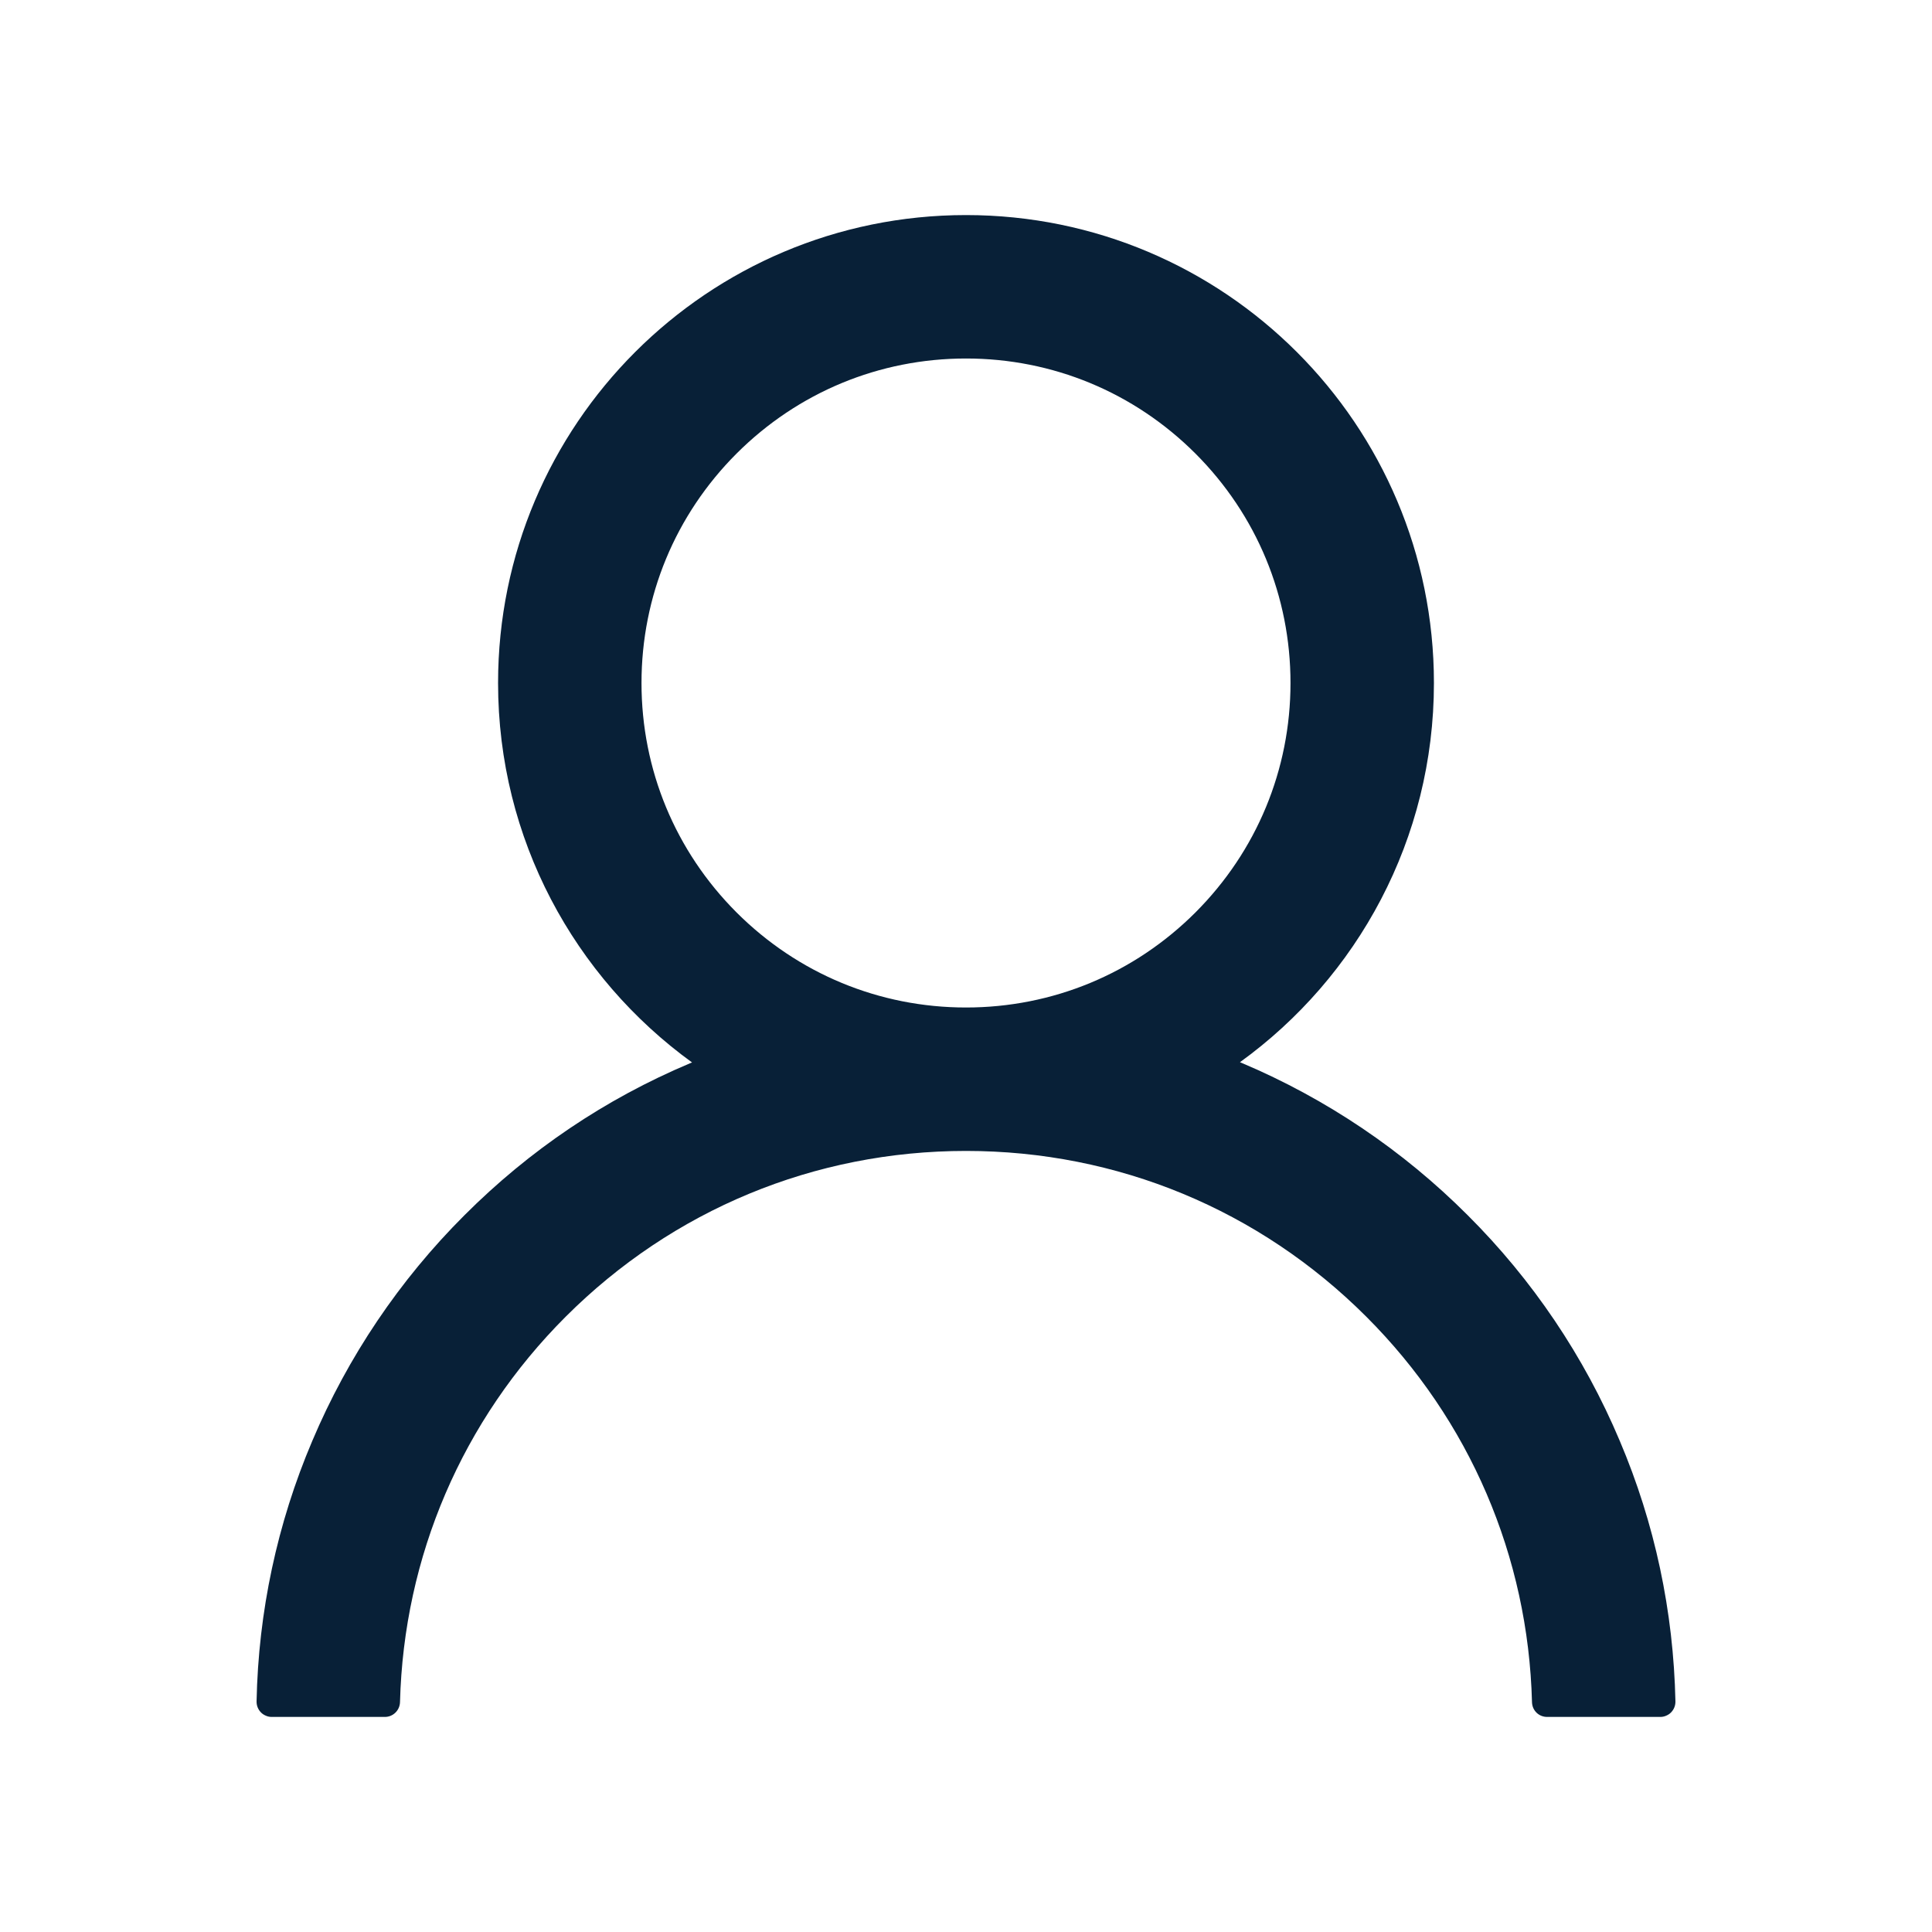
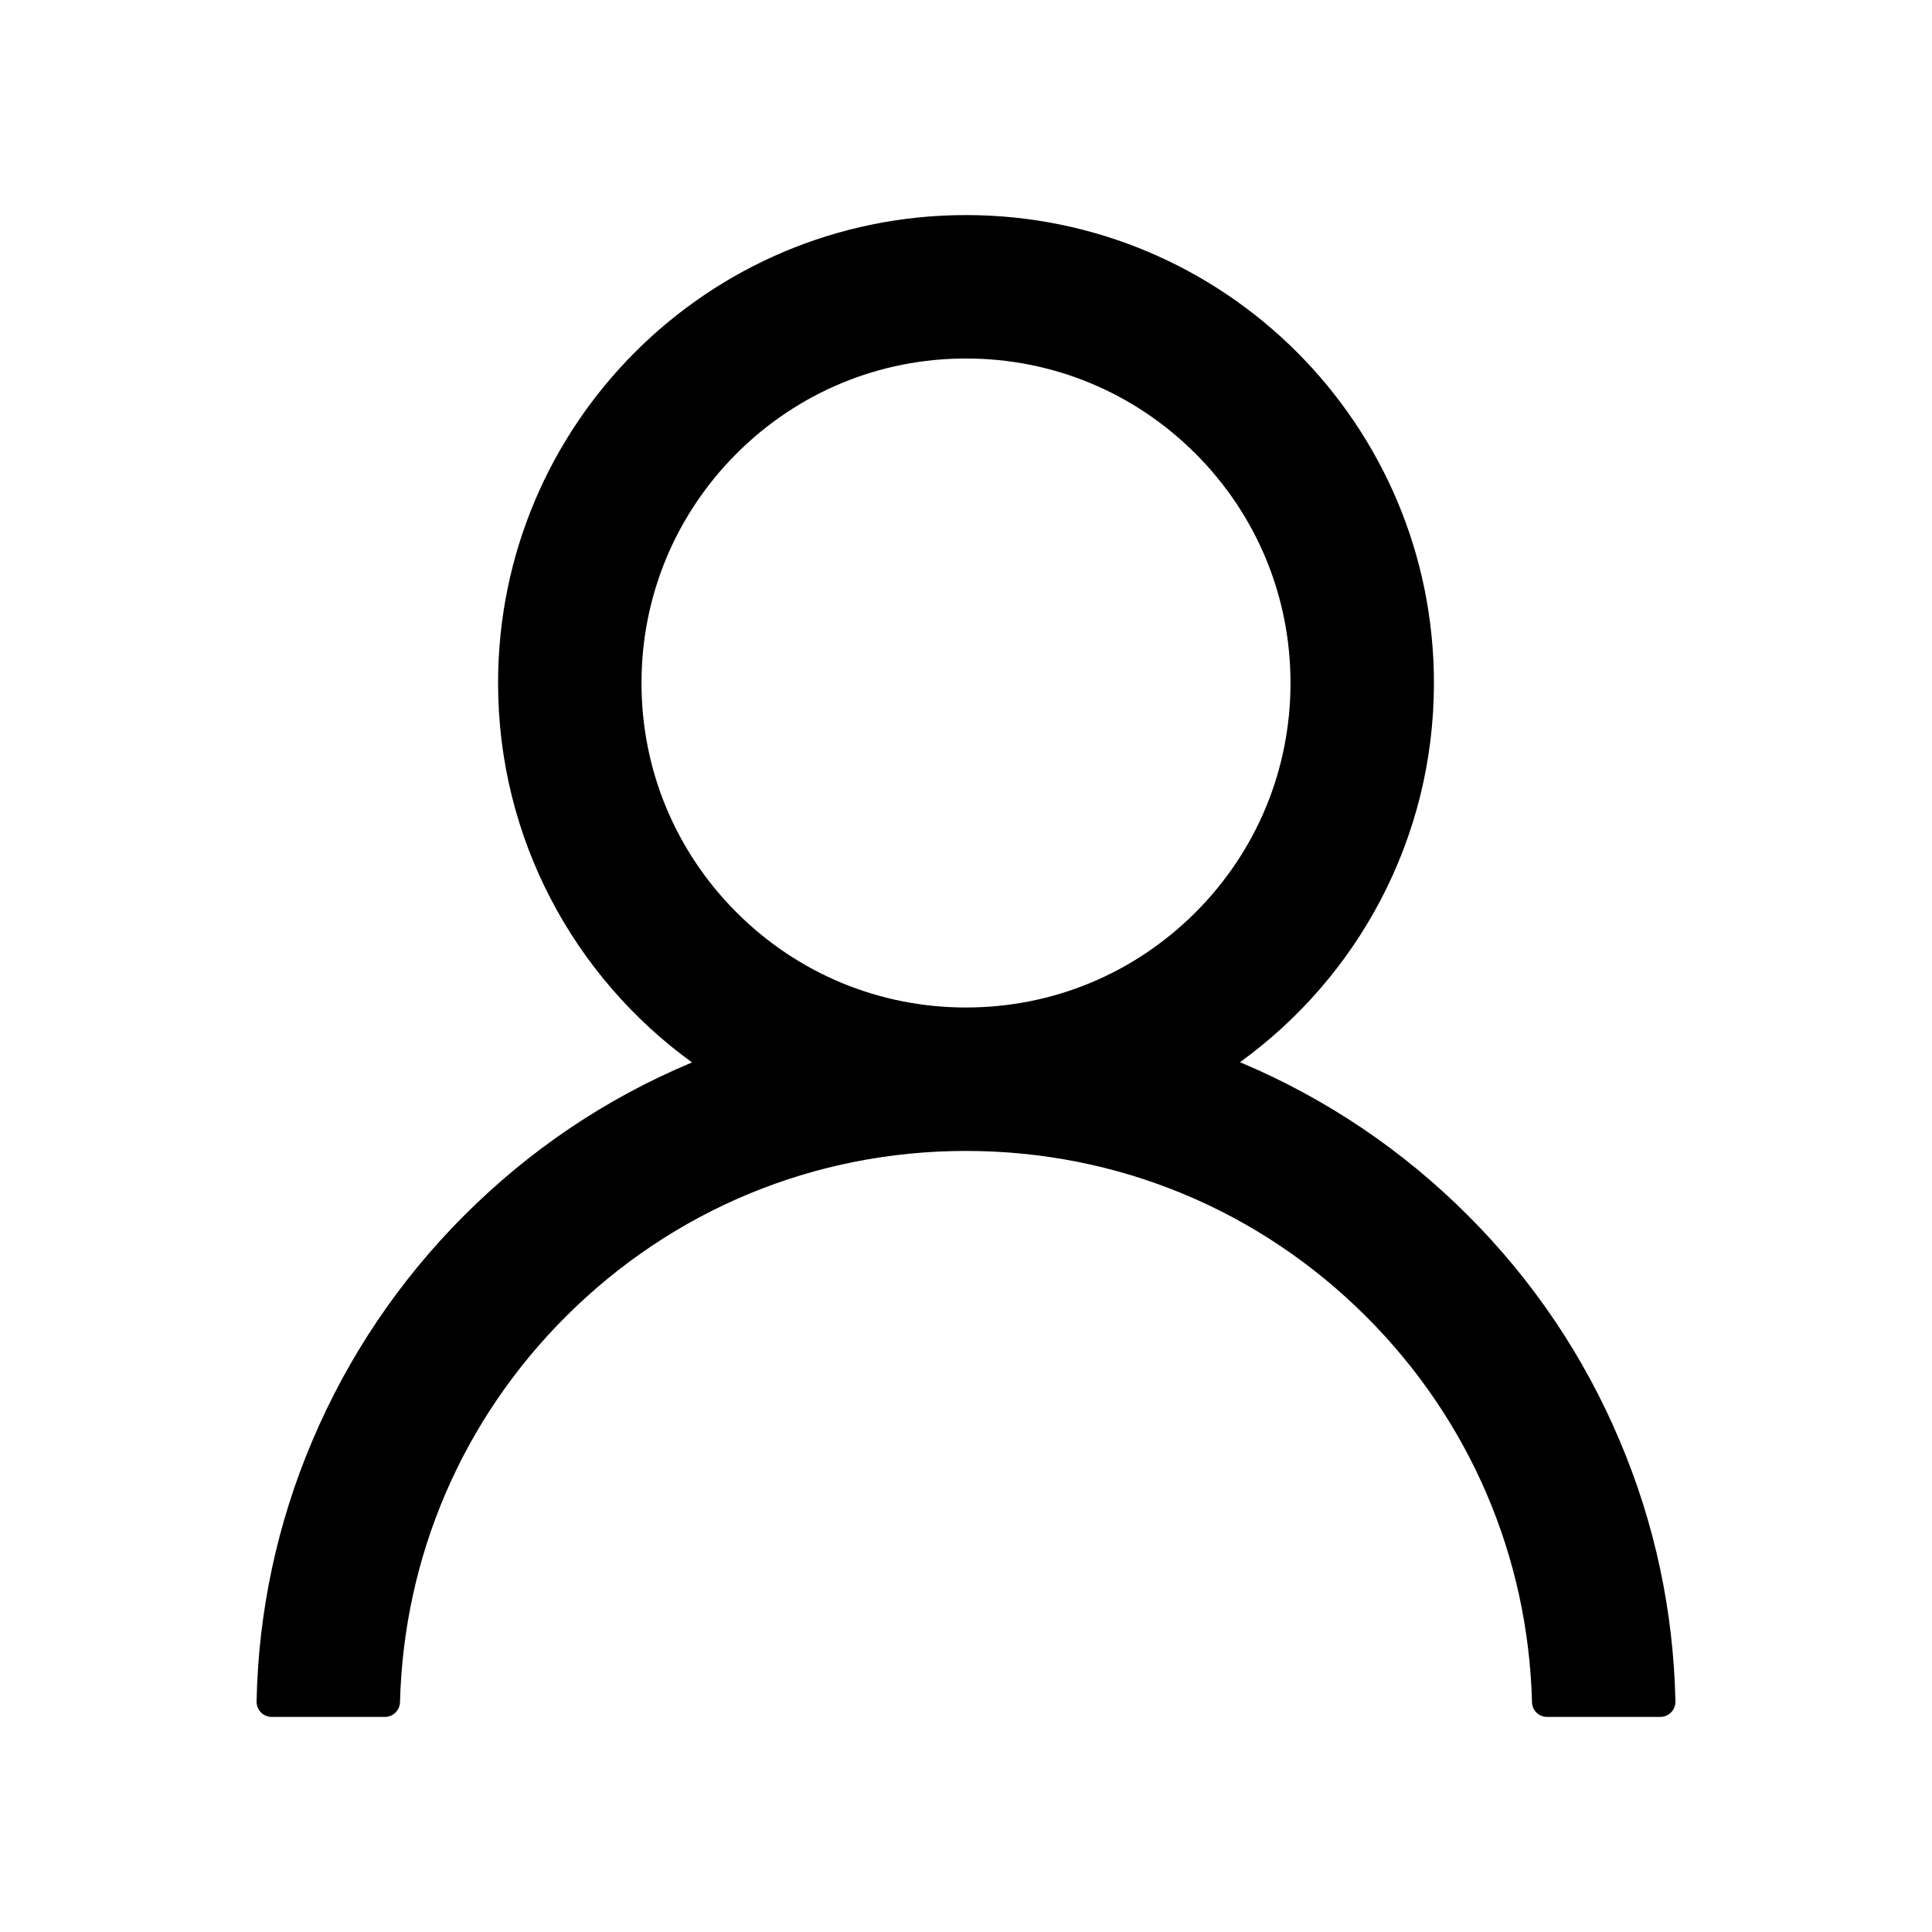
<svg xmlns="http://www.w3.org/2000/svg" width="25" height="25" viewBox="0 0 25 25" fill="none">
-   <path d="M20.959 18.643C20.499 17.552 19.831 16.561 18.992 15.725C18.155 14.887 17.165 14.219 16.074 13.757C16.064 13.752 16.055 13.75 16.045 13.745C17.566 12.646 18.555 10.857 18.555 8.838C18.555 5.493 15.845 2.783 12.5 2.783C9.155 2.783 6.445 5.493 6.445 8.838C6.445 10.857 7.434 12.646 8.955 13.748C8.945 13.752 8.936 13.755 8.926 13.76C7.832 14.221 6.851 14.883 6.008 15.727C5.17 16.564 4.502 17.555 4.041 18.645C3.587 19.712 3.343 20.857 3.32 22.017C3.32 22.043 3.324 22.069 3.334 22.093C3.343 22.117 3.358 22.139 3.376 22.158C3.394 22.177 3.416 22.191 3.44 22.201C3.464 22.212 3.49 22.217 3.516 22.217H4.98C5.088 22.217 5.173 22.131 5.176 22.026C5.225 20.142 5.981 18.377 7.319 17.039C8.704 15.654 10.542 14.893 12.5 14.893C14.458 14.893 16.296 15.654 17.681 17.039C19.019 18.377 19.775 20.142 19.824 22.026C19.827 22.134 19.912 22.217 20.02 22.217H21.484C21.51 22.217 21.536 22.212 21.56 22.201C21.584 22.191 21.606 22.177 21.624 22.158C21.642 22.139 21.657 22.117 21.666 22.093C21.676 22.069 21.68 22.043 21.68 22.017C21.655 20.85 21.414 19.714 20.959 18.643ZM12.5 13.037C11.379 13.037 10.325 12.6 9.531 11.807C8.738 11.013 8.301 9.959 8.301 8.838C8.301 7.717 8.738 6.663 9.531 5.869C10.325 5.076 11.379 4.639 12.5 4.639C13.621 4.639 14.675 5.076 15.469 5.869C16.262 6.663 16.699 7.717 16.699 8.838C16.699 9.959 16.262 11.013 15.469 11.807C14.675 12.6 13.621 13.037 12.5 13.037Z" fill="#082037" />
+   <path d="M20.959 18.643C20.499 17.552 19.831 16.561 18.992 15.725C18.155 14.887 17.165 14.219 16.074 13.757C16.064 13.752 16.055 13.75 16.045 13.745C17.566 12.646 18.555 10.857 18.555 8.838C18.555 5.493 15.845 2.783 12.5 2.783C9.155 2.783 6.445 5.493 6.445 8.838C6.445 10.857 7.434 12.646 8.955 13.748C8.945 13.752 8.936 13.755 8.926 13.76C7.832 14.221 6.851 14.883 6.008 15.727C5.17 16.564 4.502 17.555 4.041 18.645C3.587 19.712 3.343 20.857 3.32 22.017C3.32 22.043 3.324 22.069 3.334 22.093C3.343 22.117 3.358 22.139 3.376 22.158C3.394 22.177 3.416 22.191 3.44 22.201C3.464 22.212 3.49 22.217 3.516 22.217H4.98C5.088 22.217 5.173 22.131 5.176 22.026C5.225 20.142 5.981 18.377 7.319 17.039C8.704 15.654 10.542 14.893 12.5 14.893C14.458 14.893 16.296 15.654 17.681 17.039C19.019 18.377 19.775 20.142 19.824 22.026C19.827 22.134 19.912 22.217 20.02 22.217H21.484C21.51 22.217 21.536 22.212 21.56 22.201C21.584 22.191 21.606 22.177 21.624 22.158C21.642 22.139 21.657 22.117 21.666 22.093C21.676 22.069 21.68 22.043 21.68 22.017C21.655 20.85 21.414 19.714 20.959 18.643ZM12.5 13.037C11.379 13.037 10.325 12.6 9.531 11.807C8.738 11.013 8.301 9.959 8.301 8.838C8.301 7.717 8.738 6.663 9.531 5.869C10.325 5.076 11.379 4.639 12.5 4.639C13.621 4.639 14.675 5.076 15.469 5.869C16.262 6.663 16.699 7.717 16.699 8.838C16.699 9.959 16.262 11.013 15.469 11.807C14.675 12.6 13.621 13.037 12.5 13.037Z" fill="#000" />
</svg>
